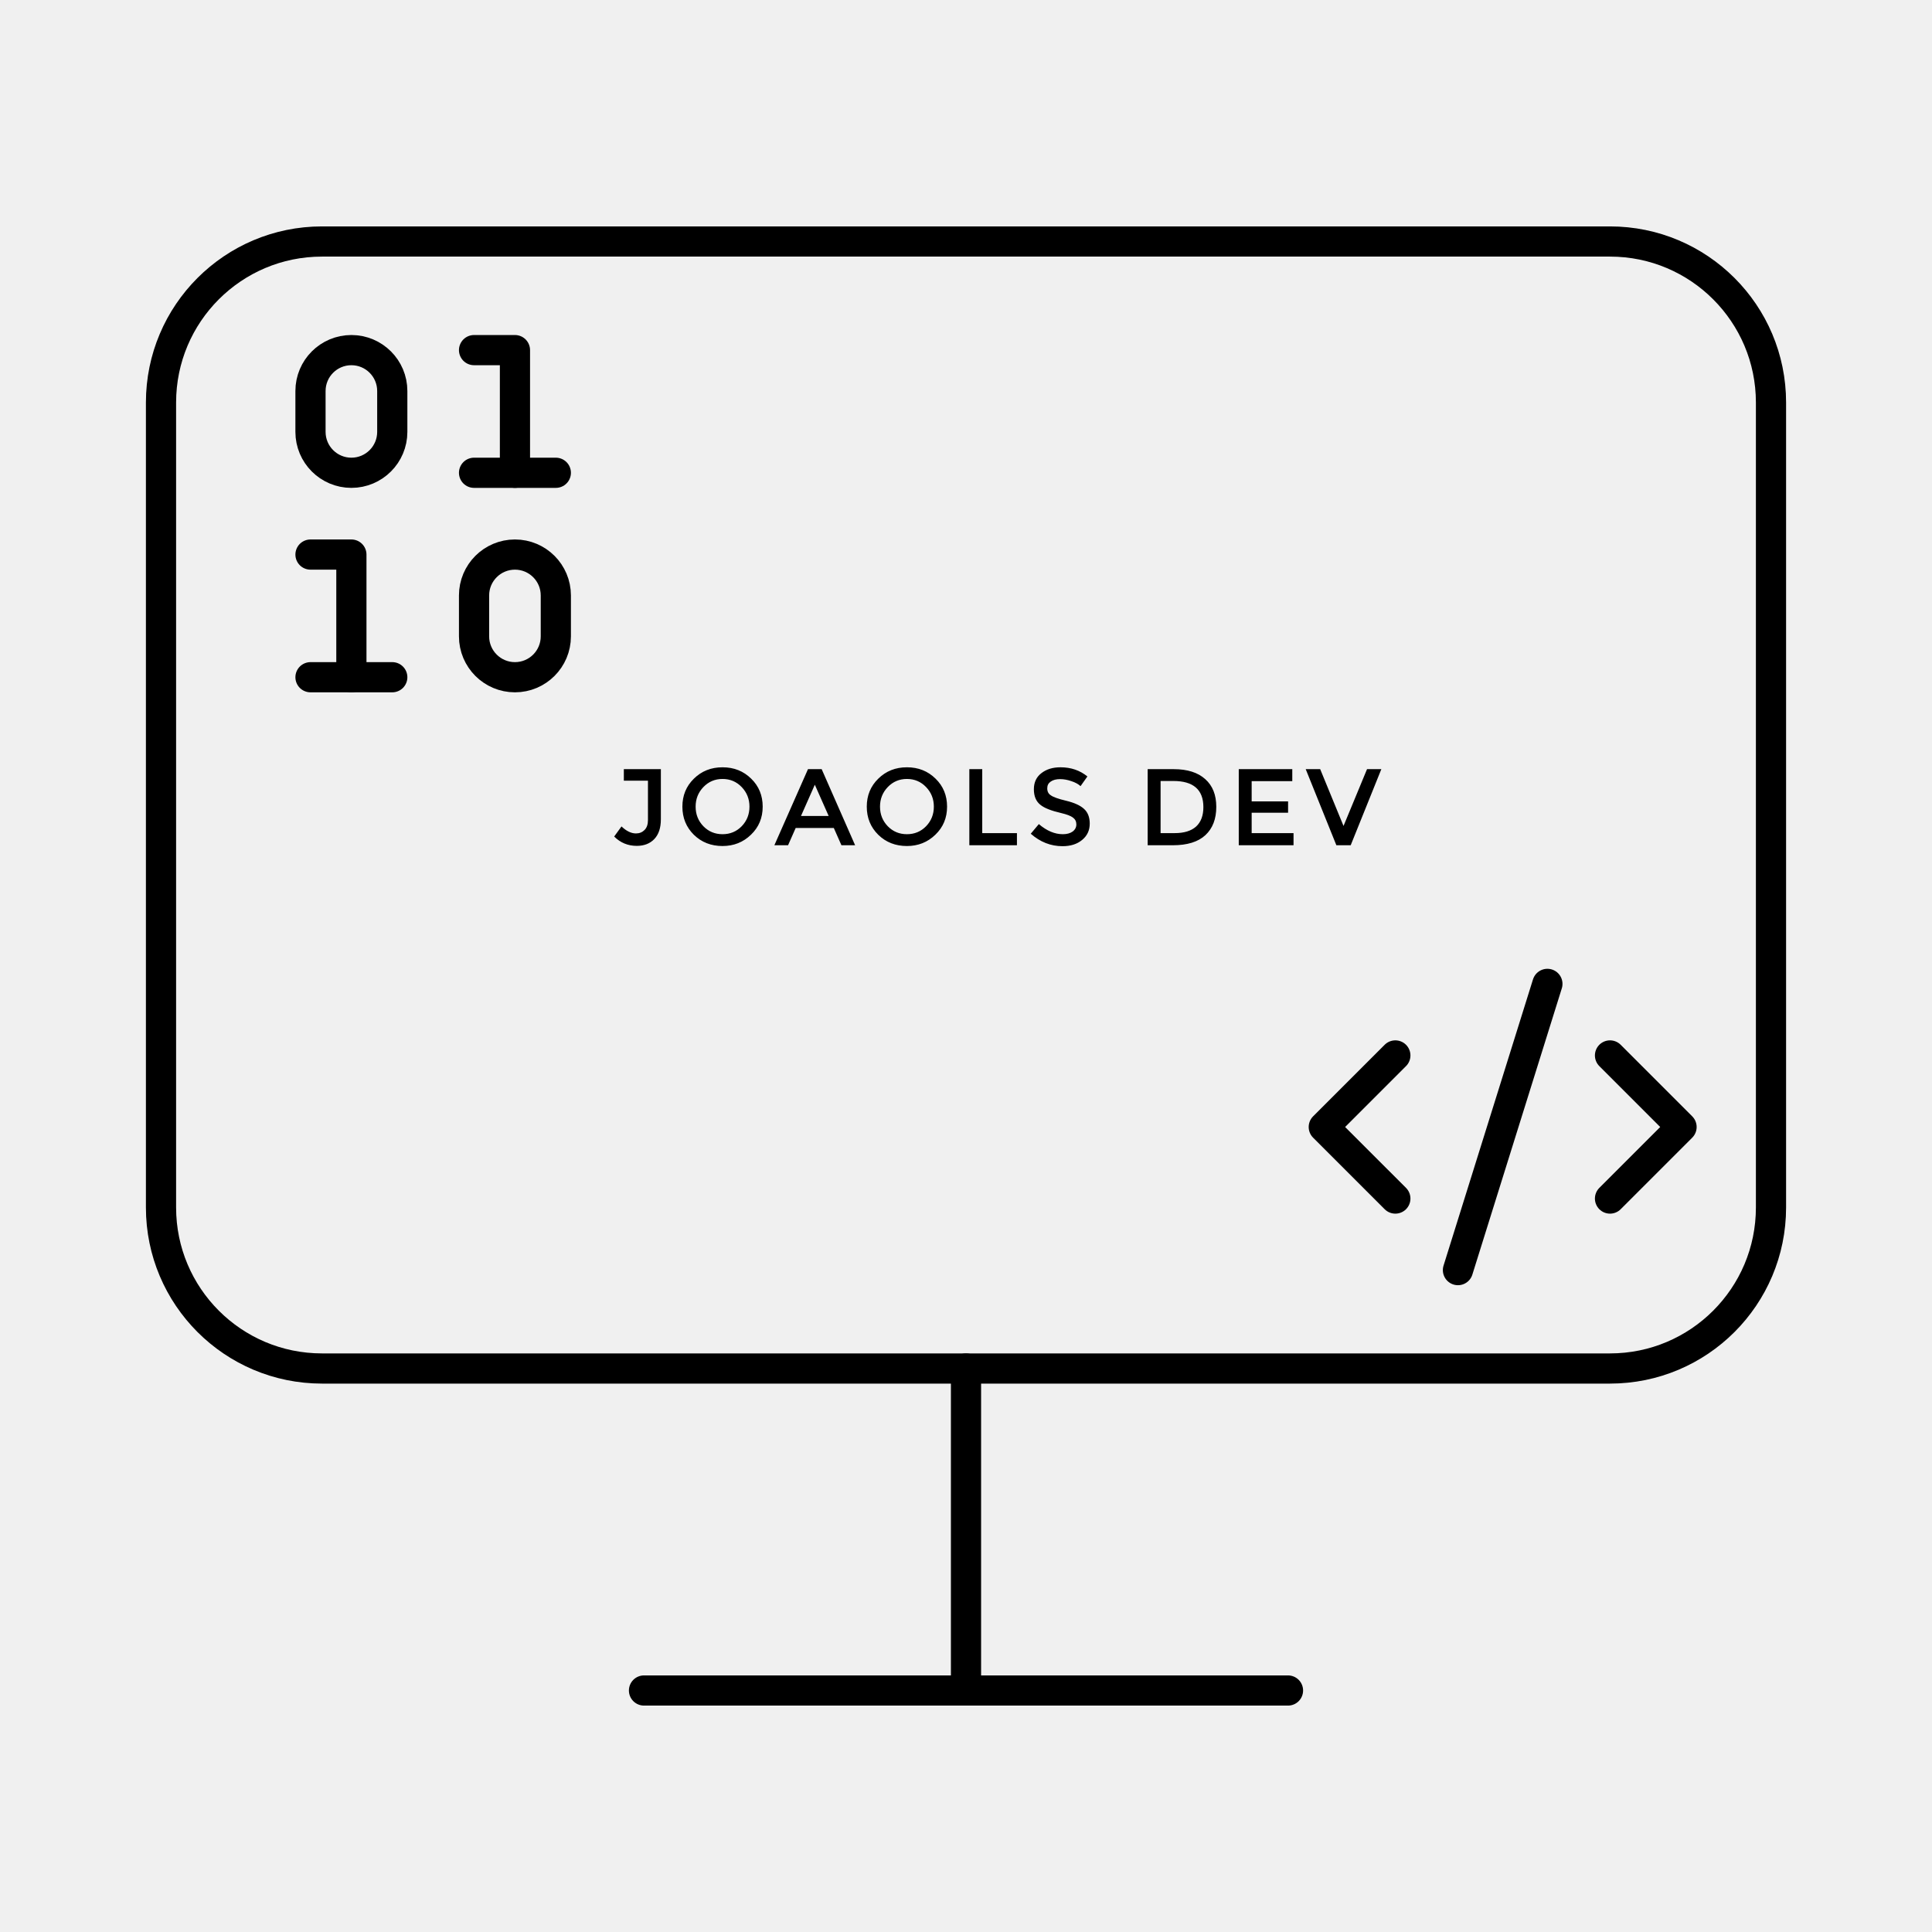
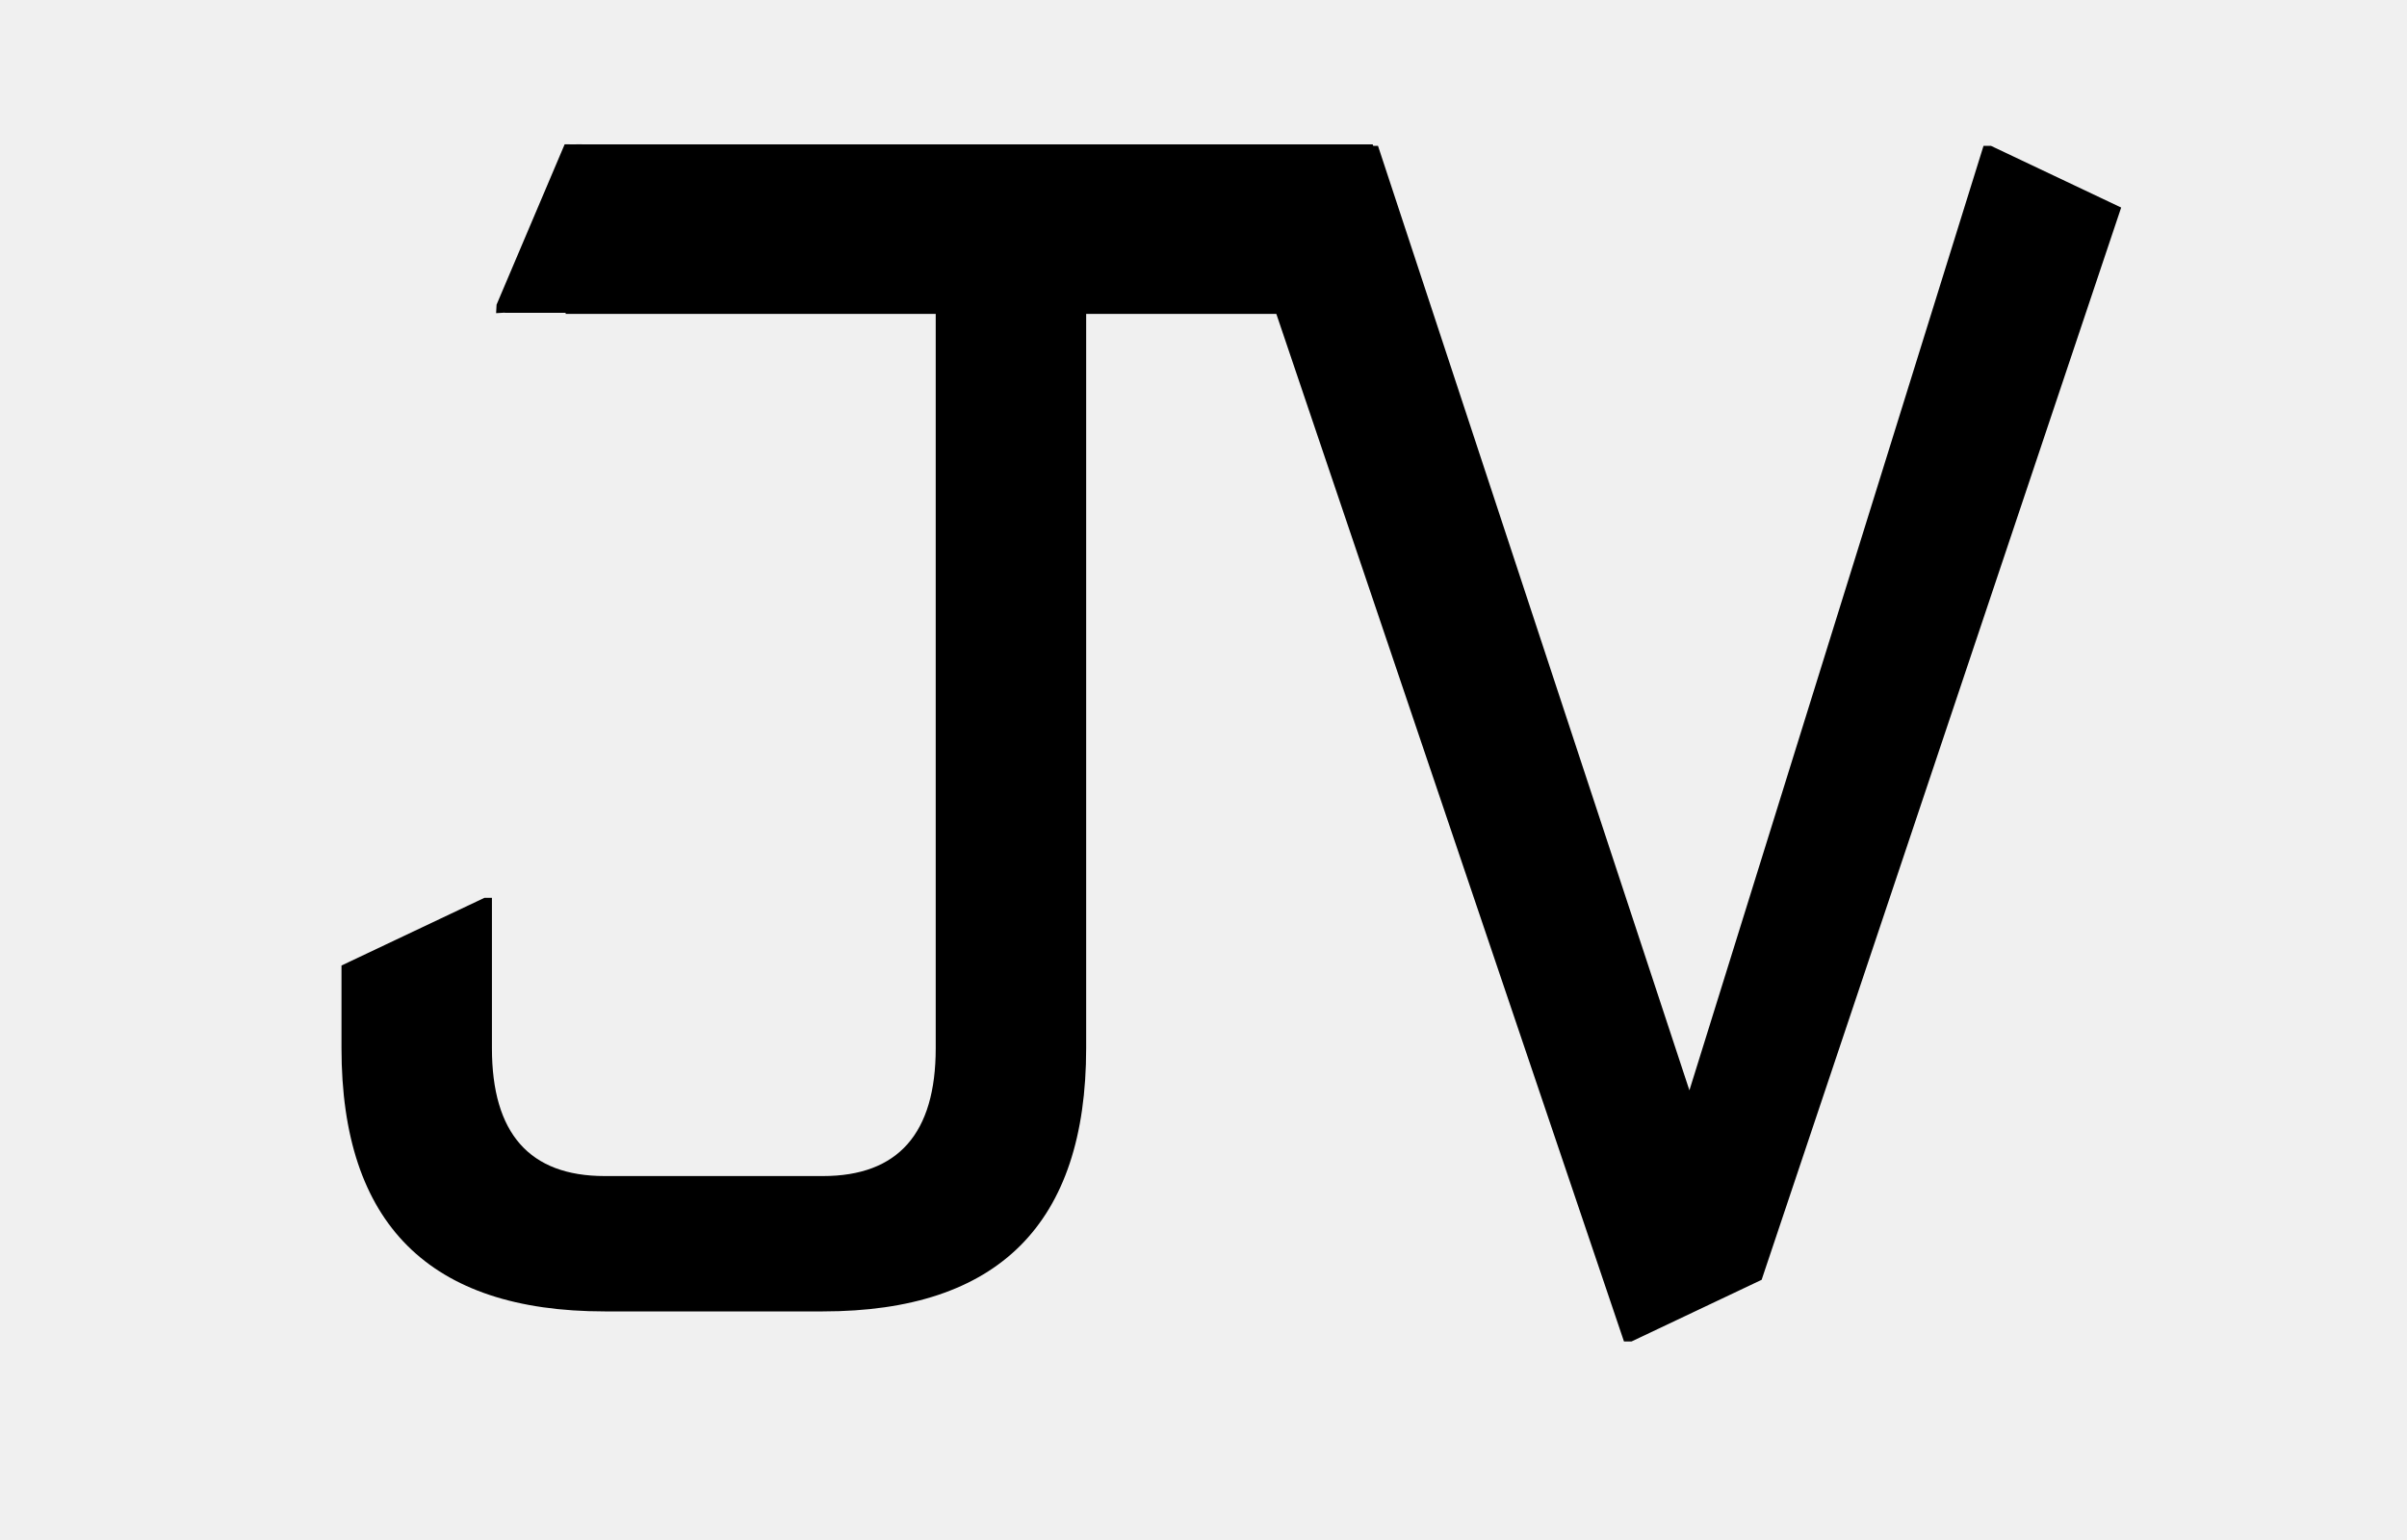
- <svg xmlns="http://www.w3.org/2000/svg" width="128" height="128" viewBox="0 0 128 128" fill="none">
-   <g clip-path="url(#clip0_29_17)">
-     <path d="M106.667 16H21.333C15.442 16 10.667 20.776 10.667 26.667V80C10.667 85.891 15.442 90.667 21.333 90.667H106.667C112.558 90.667 117.333 85.891 117.333 80V26.667C117.333 20.776 112.558 16 106.667 16Z" stroke="black" stroke-width="2" stroke-linecap="round" stroke-linejoin="round" />
-     <path d="M42.667 112H85.333" stroke="black" stroke-width="2" stroke-linecap="round" stroke-linejoin="round" />
-     <path d="M64 90.667V112" stroke="black" stroke-width="2" stroke-linecap="round" stroke-linejoin="round" />
-     <path d="M36.825 39.45C36.825 37.954 35.613 36.741 34.117 36.741C32.62 36.741 31.407 37.954 31.407 39.45V42.159C31.407 43.655 32.62 44.868 34.117 44.868C35.613 44.868 36.825 43.655 36.825 42.159V39.45Z" stroke="black" stroke-width="2" stroke-linecap="round" stroke-linejoin="round" />
-     <path d="M25.989 25.905C25.989 24.409 24.776 23.196 23.28 23.196C21.784 23.196 20.571 24.409 20.571 25.905V28.614C20.571 30.11 21.784 31.323 23.28 31.323C24.776 31.323 25.989 30.11 25.989 28.614V25.905Z" stroke="black" stroke-width="2" stroke-linecap="round" stroke-linejoin="round" />
-     <path d="M20.571 44.868H25.989" stroke="black" stroke-width="2" stroke-linecap="round" stroke-linejoin="round" />
-     <path d="M31.407 31.323H36.825" stroke="black" stroke-width="2" stroke-linecap="round" stroke-linejoin="round" />
-     <path d="M20.571 36.741H23.28V44.868" stroke="black" stroke-width="2" stroke-linecap="round" stroke-linejoin="round" />
-     <path d="M31.407 23.196H34.117V31.323" stroke="black" stroke-width="2" stroke-linecap="round" stroke-linejoin="round" />
-     <path d="M106.667 79.407L111.407 74.667L106.667 69.926" stroke="black" stroke-width="2" stroke-linecap="round" stroke-linejoin="round" />
-     <path d="M92.445 69.926L87.704 74.667L92.445 79.407" stroke="black" stroke-width="2" stroke-linecap="round" stroke-linejoin="round" />
-     <path d="M102.519 65.185L96.593 84.148" stroke="black" stroke-width="2" stroke-linecap="round" stroke-linejoin="round" />
-     <path d="M41.331 51.722V50.959H43.784V54.278C43.784 54.849 43.64 55.285 43.351 55.588C43.063 55.89 42.674 56.041 42.186 56.041C41.602 56.041 41.104 55.835 40.691 55.423L41.176 54.753C41.499 55.062 41.819 55.217 42.135 55.217C42.362 55.217 42.551 55.141 42.702 54.99C42.853 54.839 42.929 54.619 42.929 54.33V51.722H41.331ZM47.87 51.608C47.368 51.608 46.946 51.787 46.602 52.144C46.258 52.502 46.087 52.935 46.087 53.443C46.087 53.952 46.258 54.385 46.602 54.742C46.946 55.093 47.368 55.268 47.87 55.268C48.372 55.268 48.795 55.093 49.138 54.742C49.482 54.385 49.654 53.952 49.654 53.443C49.654 52.935 49.482 52.502 49.138 52.144C48.795 51.787 48.372 51.608 47.87 51.608ZM47.87 56.051C47.114 56.051 46.482 55.804 45.973 55.309C45.465 54.808 45.21 54.186 45.21 53.443C45.21 52.701 45.465 52.083 45.973 51.588C46.482 51.086 47.114 50.835 47.87 50.835C48.626 50.835 49.258 51.086 49.767 51.588C50.276 52.083 50.53 52.701 50.53 53.443C50.53 54.186 50.272 54.804 49.757 55.299C49.241 55.801 48.612 56.051 47.87 56.051ZM52.716 54.856L52.211 56H51.304L53.531 50.959H54.438L56.654 56H55.747L55.242 54.856H52.716ZM54.902 54.062L53.984 51.99L53.067 54.062H54.902ZM60.086 51.608C59.584 51.608 59.162 51.787 58.818 52.144C58.474 52.502 58.303 52.935 58.303 53.443C58.303 53.952 58.474 54.385 58.818 54.742C59.162 55.093 59.584 55.268 60.086 55.268C60.588 55.268 61.011 55.093 61.354 54.742C61.698 54.385 61.87 53.952 61.87 53.443C61.87 52.935 61.698 52.502 61.354 52.144C61.011 51.787 60.588 51.608 60.086 51.608ZM60.086 56.051C59.33 56.051 58.698 55.804 58.189 55.309C57.681 54.808 57.426 54.186 57.426 53.443C57.426 52.701 57.681 52.083 58.189 51.588C58.698 51.086 59.33 50.835 60.086 50.835C60.842 50.835 61.474 51.086 61.983 51.588C62.492 52.083 62.746 52.701 62.746 53.443C62.746 54.186 62.488 54.804 61.973 55.299C61.457 55.801 60.828 56.051 60.086 56.051ZM64.221 56V50.959H65.076V55.196H67.375V56H64.221ZM69.383 52.227C69.383 52.44 69.462 52.594 69.62 52.691C69.778 52.808 70.115 52.928 70.631 53.051C71.174 53.182 71.569 53.361 71.816 53.588C72.07 53.814 72.198 54.141 72.198 54.567C72.198 55.014 72.029 55.375 71.692 55.65C71.363 55.924 70.93 56.062 70.394 56.062C69.617 56.062 68.916 55.787 68.29 55.237L68.826 54.598C69.349 55.045 69.878 55.268 70.414 55.268C70.682 55.268 70.899 55.21 71.064 55.093C71.229 54.969 71.311 54.811 71.311 54.619C71.311 54.426 71.235 54.275 71.084 54.165C70.94 54.055 70.679 53.955 70.301 53.866C69.648 53.715 69.194 53.536 68.94 53.33C68.644 53.103 68.497 52.756 68.497 52.289C68.497 51.835 68.662 51.481 68.991 51.227C69.321 50.966 69.744 50.835 70.26 50.835C70.954 50.835 71.548 51.038 72.043 51.443L71.589 52.083C71.438 51.945 71.235 51.835 70.981 51.753C70.727 51.663 70.476 51.619 70.229 51.619C69.974 51.619 69.768 51.673 69.61 51.783C69.459 51.887 69.383 52.034 69.383 52.227ZM77.768 50.959C78.668 50.959 79.362 51.179 79.85 51.619C80.338 52.051 80.582 52.663 80.582 53.454C80.582 54.258 80.342 54.883 79.861 55.33C79.38 55.777 78.661 56 77.706 56H76.036V50.959H77.768ZM77.737 51.742H76.892V55.196H77.83C78.448 55.196 78.919 55.051 79.242 54.763C79.565 54.467 79.727 54.038 79.727 53.474C79.727 52.32 79.064 51.742 77.737 51.742ZM85.617 50.959V51.753H82.926V53.093H85.339V53.845H82.926V55.196H85.7V56H82.071V50.959H85.617ZM89.487 56H88.538L86.507 50.959H87.466L89.012 54.722L90.569 50.959H91.517L89.487 56Z" fill="black" />
+ <svg xmlns="http://www.w3.org/2000/svg" width="200" height="128" viewBox="0 0 200 128" fill="none">
+   <g clip-path="url(#clip0_42_3)">
+     <path d="M50.25 109C35.667 109 28.375 101.708 28.375 87.125V80.25L40.25 74.625H40.875V87.125C40.875 94.208 44 97.75 50.25 97.75H68.375C74.625 97.75 77.75 94.208 77.75 87.125V26H41.938V25.375L47 14.625H90.25V87.125C90.25 101.708 82.958 109 68.375 109H50.25ZM134.938 111.5L103.062 17.25L113.875 12.125H114.5L140.375 90.625L164.812 12.125H165.438L176.25 17.25L146.375 106.375L135.562 111.5H134.938Z" fill="black" />
+     <path d="M47 12H114.058L140 92L114.058 26.088H47V12Z" fill="black" />
+     <path d="M41.26 25.324L46.917 11.996L47.567 11.998L48.067 11.997L48.349 11.995L48.349 12.604L42.589 25.948L41.222 26.029L41.26 25.324Z" fill="black" />
  </g>
  <defs>
-     <clipPath id="clip0_29_17">
-       <rect width="128" height="128" fill="white" />
+     <clipPath id="clip0_42_3">
+       <rect width="200" height="128" fill="white" />
    </clipPath>
  </defs>
</svg>
